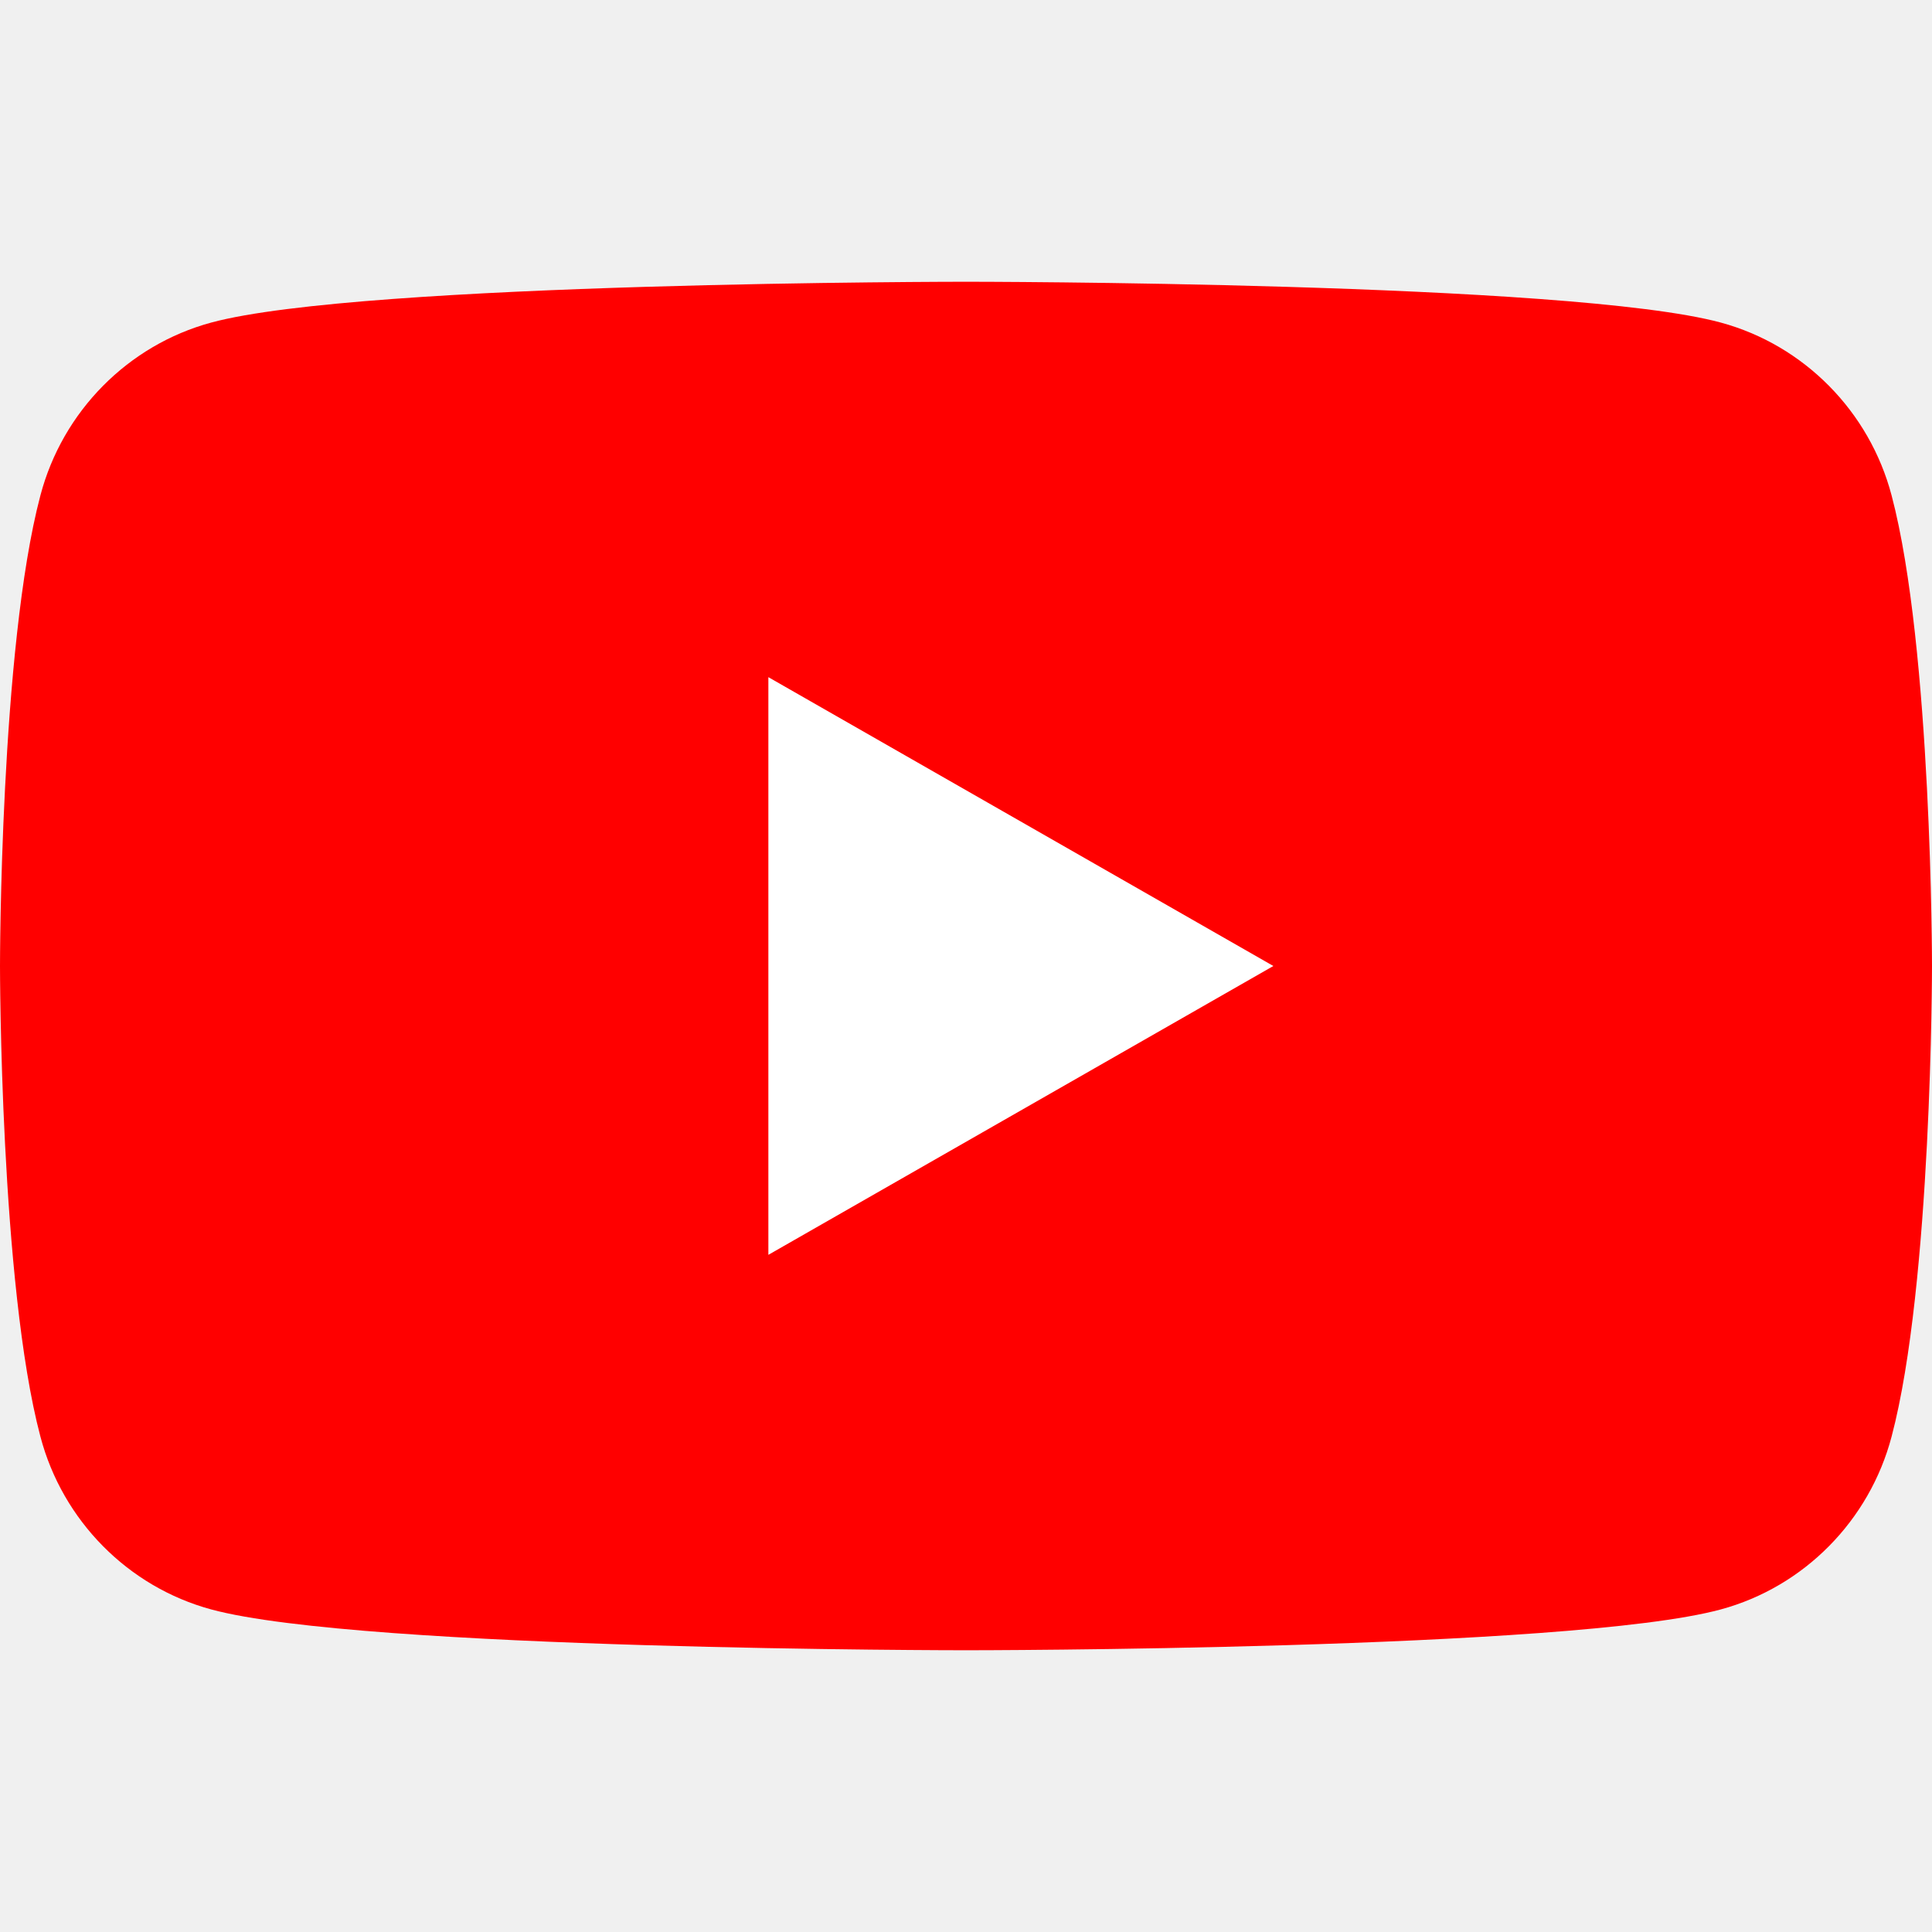
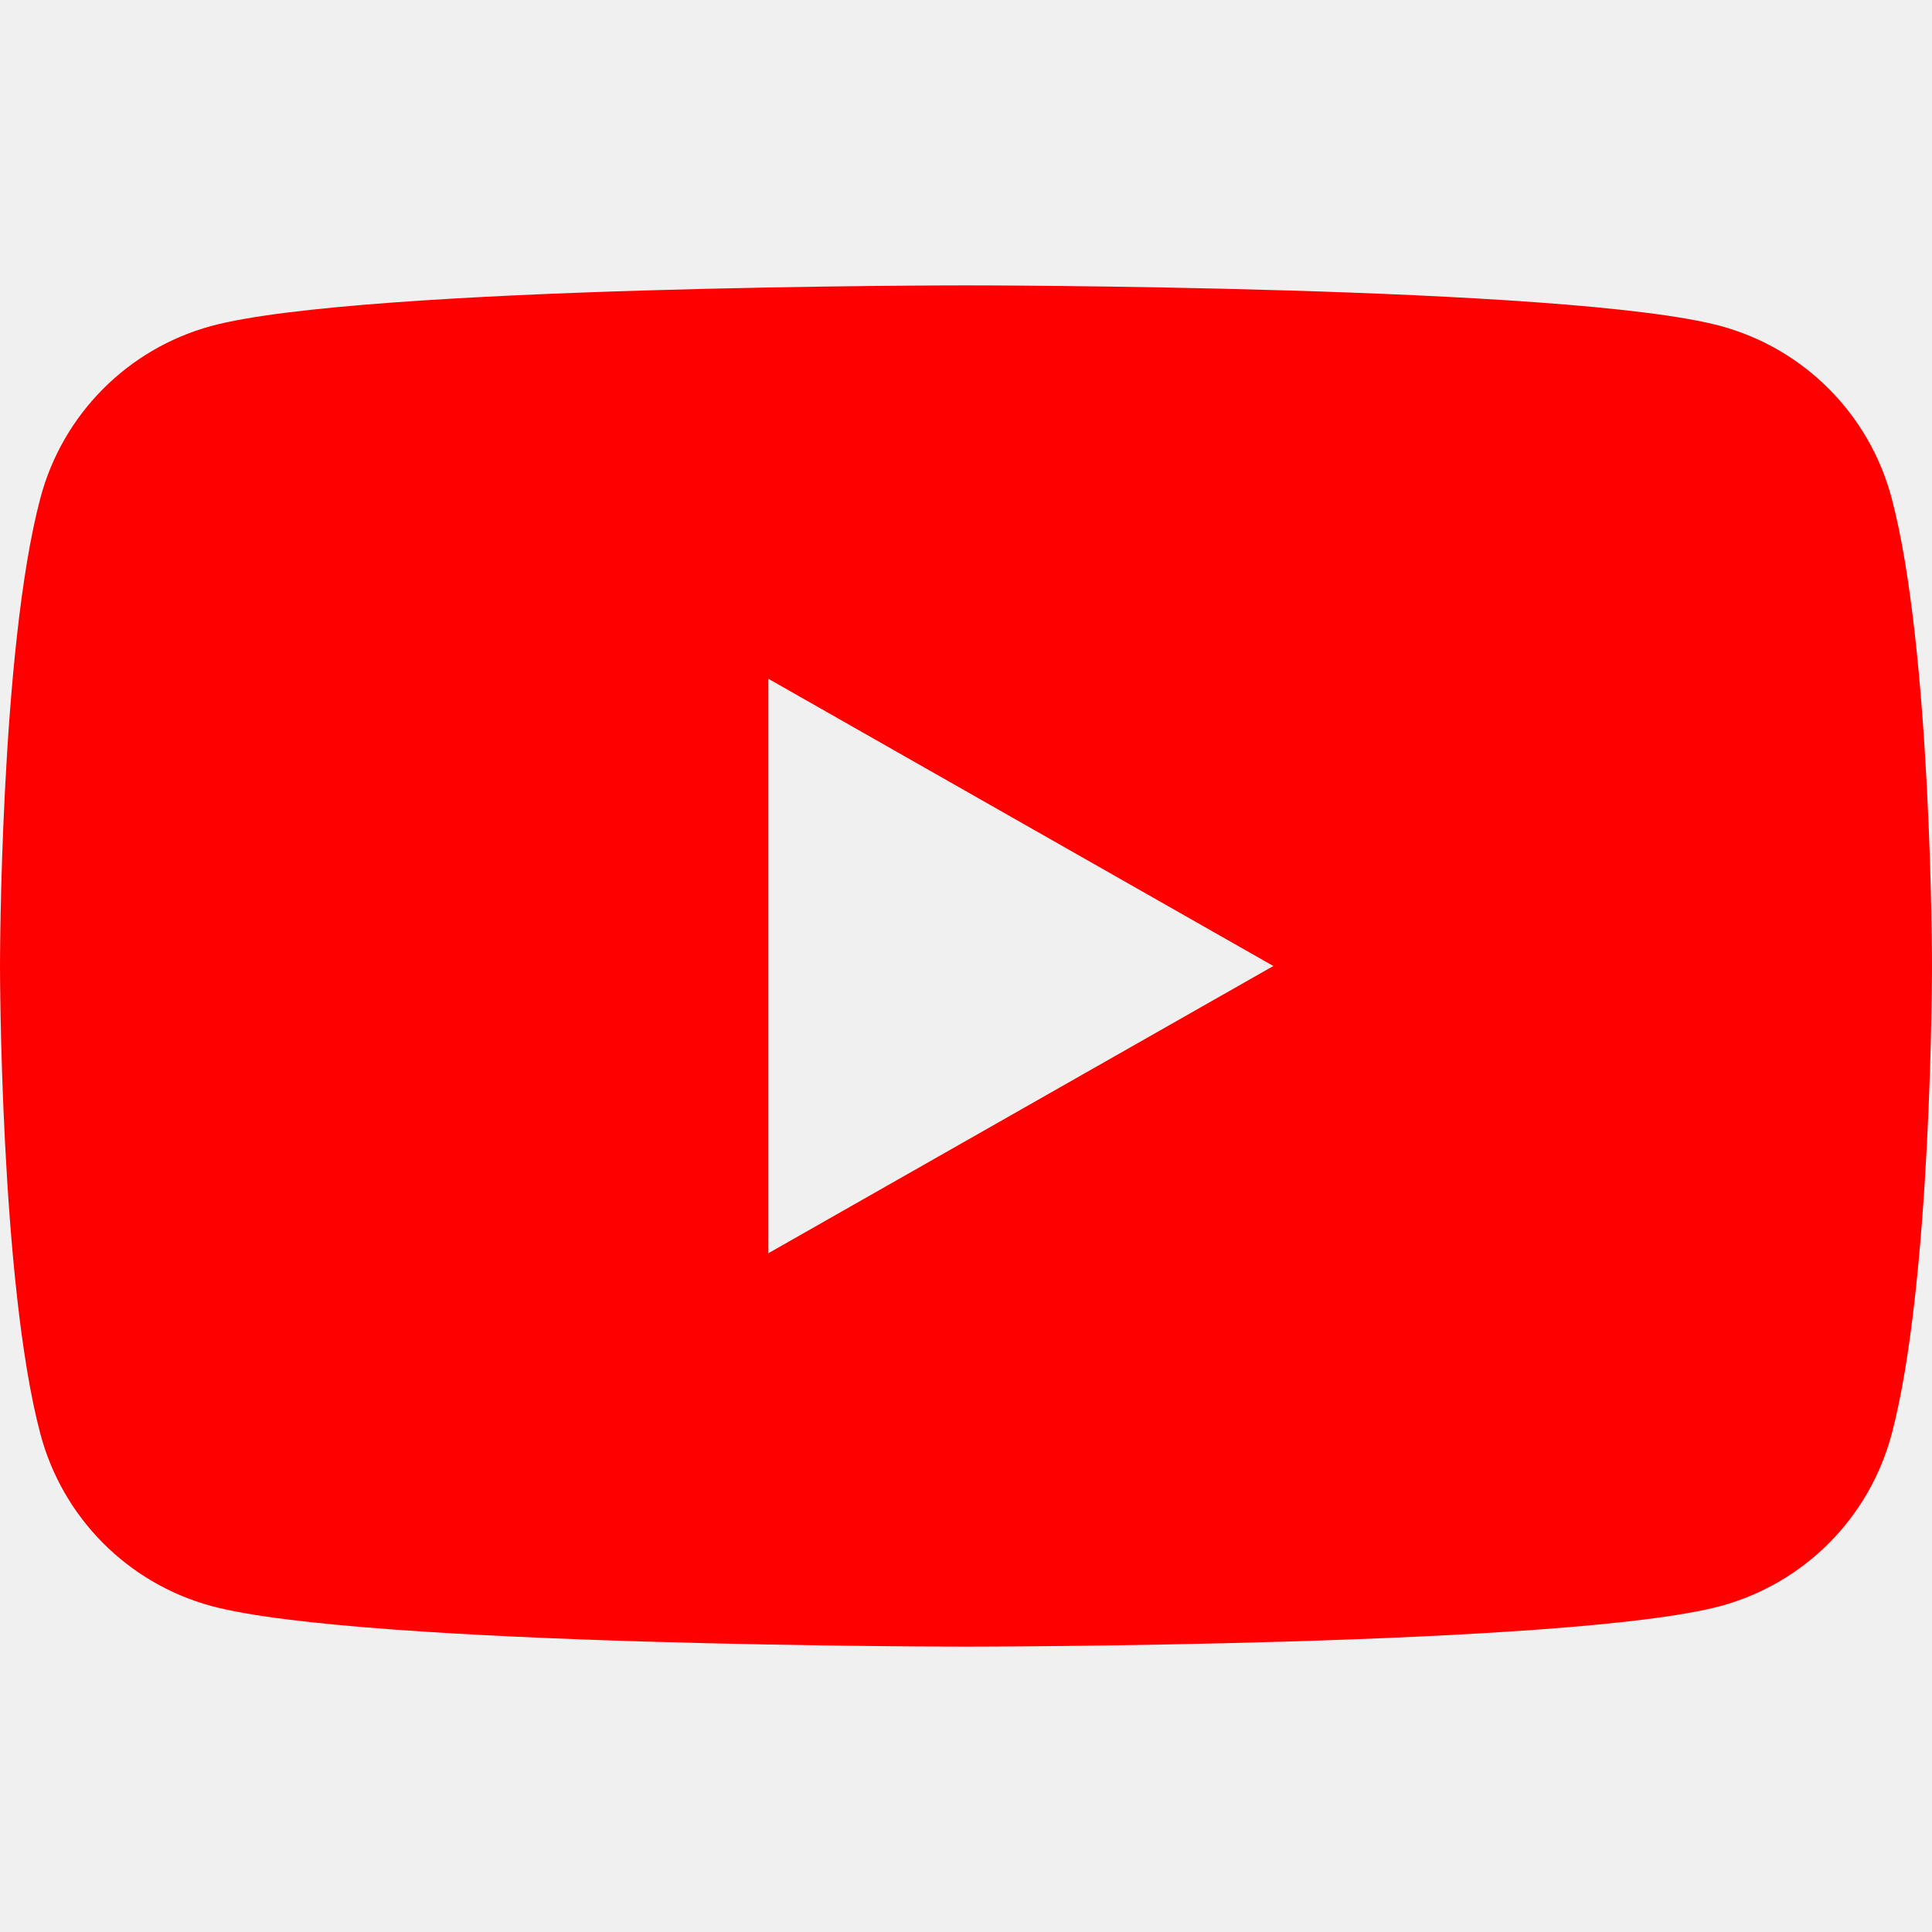
- <svg xmlns="http://www.w3.org/2000/svg" width="24" height="24" viewBox="0 0 24 24" fill="none">
-   <path d="M23.498 6.154C23.223 5.11 22.409 4.287 21.376 4.007C19.506 3.5 12 3.5 12 3.5C12 3.5 4.495 3.5 2.624 4.007C1.591 4.287 0.777 5.11 0.502 6.154C0 8.049 0 12 0 12C0 12 0 15.951 0.502 17.846C0.777 18.89 1.591 19.713 2.624 19.993C4.495 20.5 12 20.5 12 20.5C12 20.5 19.506 20.5 21.376 19.993C22.409 19.713 23.223 18.89 23.498 17.846C24 15.951 24 12 24 12C24 12 24 8.049 23.498 6.154Z" fill="#FF0000" />
-   <path d="M9.545 15.588L15.818 12L9.545 8.412V15.588Z" fill="white" />
+ <svg xmlns="http://www.w3.org/2000/svg" fill="#FF0000" role="img" viewBox="0 0 24 24">
+   <path d="M23.498 6.186a3.016 3.016 0 0 0-2.122-2.136C19.505 3.545 12 3.545 12 3.545s-7.505 0-9.377.505A3.017 3.017 0 0 0 .502 6.186C0 8.07 0 12 0 12s0 3.93.502 5.814a3.016 3.016 0 0 0 2.122 2.136c1.871.505 9.376.505 9.376.505s7.505 0 9.377-.505a3.015 3.015 0 0 0 2.122-2.136C24 15.93 24 12 24 12s0-3.93-.502-5.814zM9.545 15.568V8.432L15.818 12l-6.273 3.568z" />
</svg>
